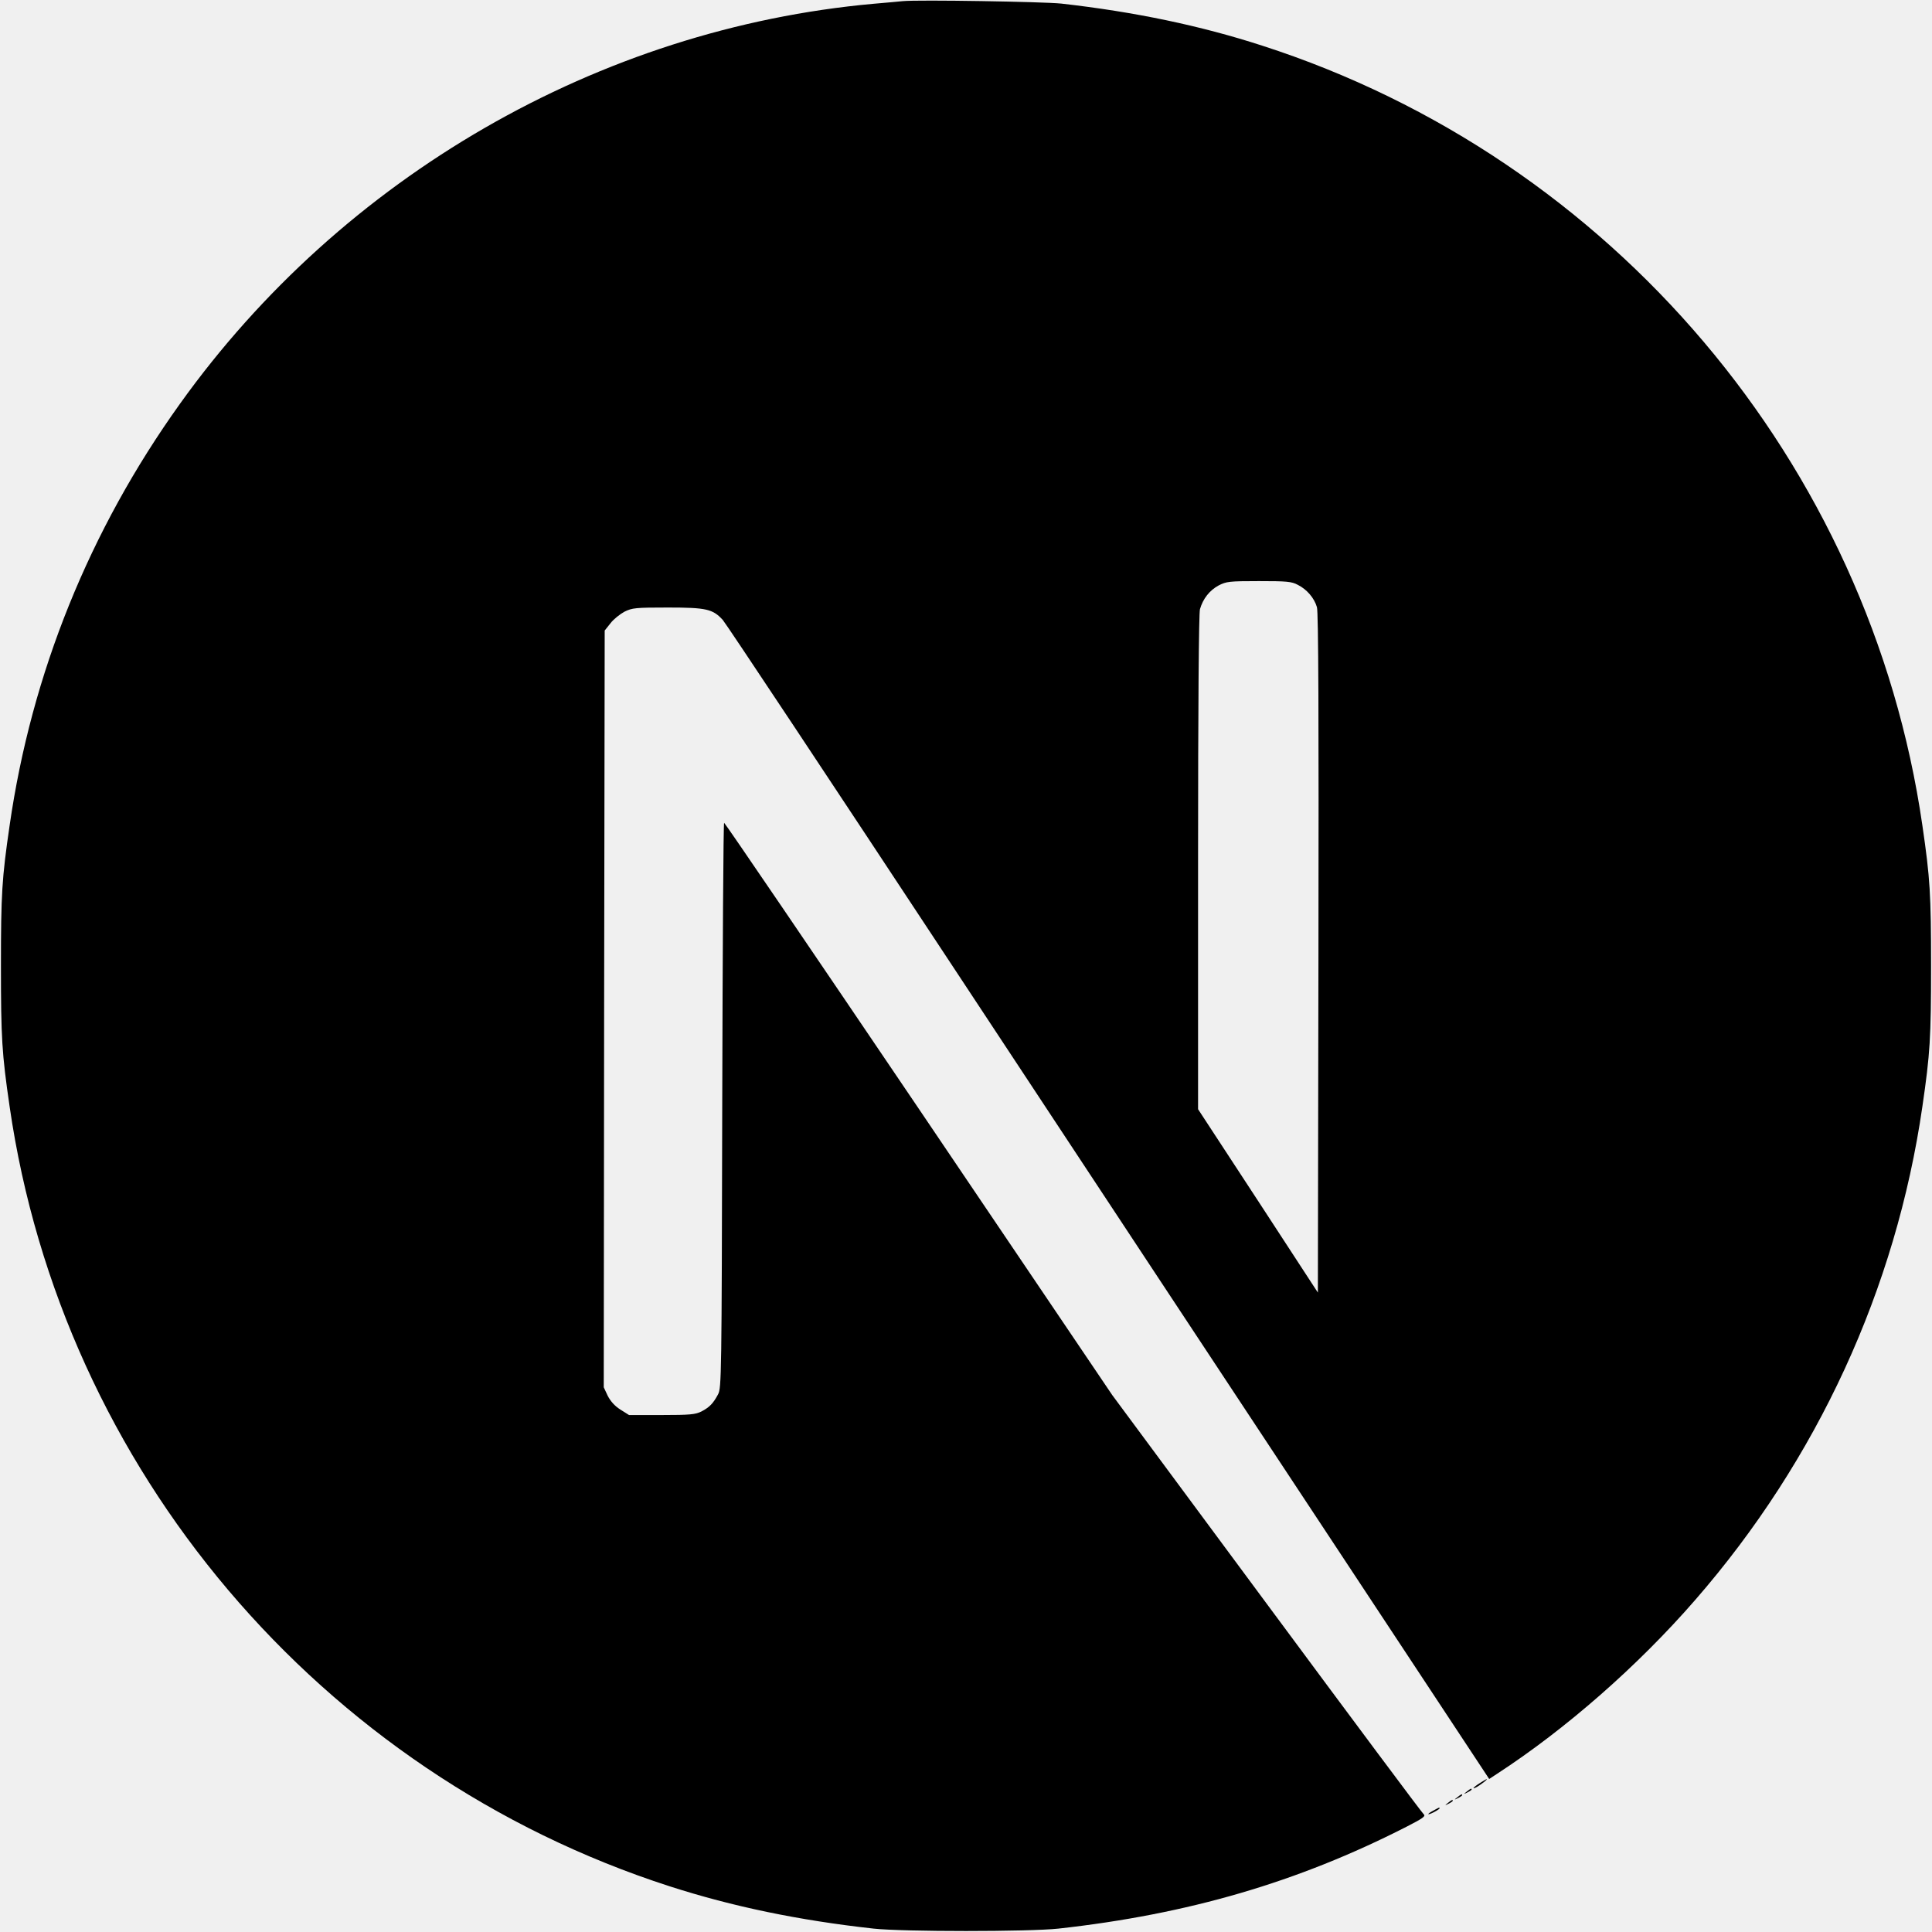
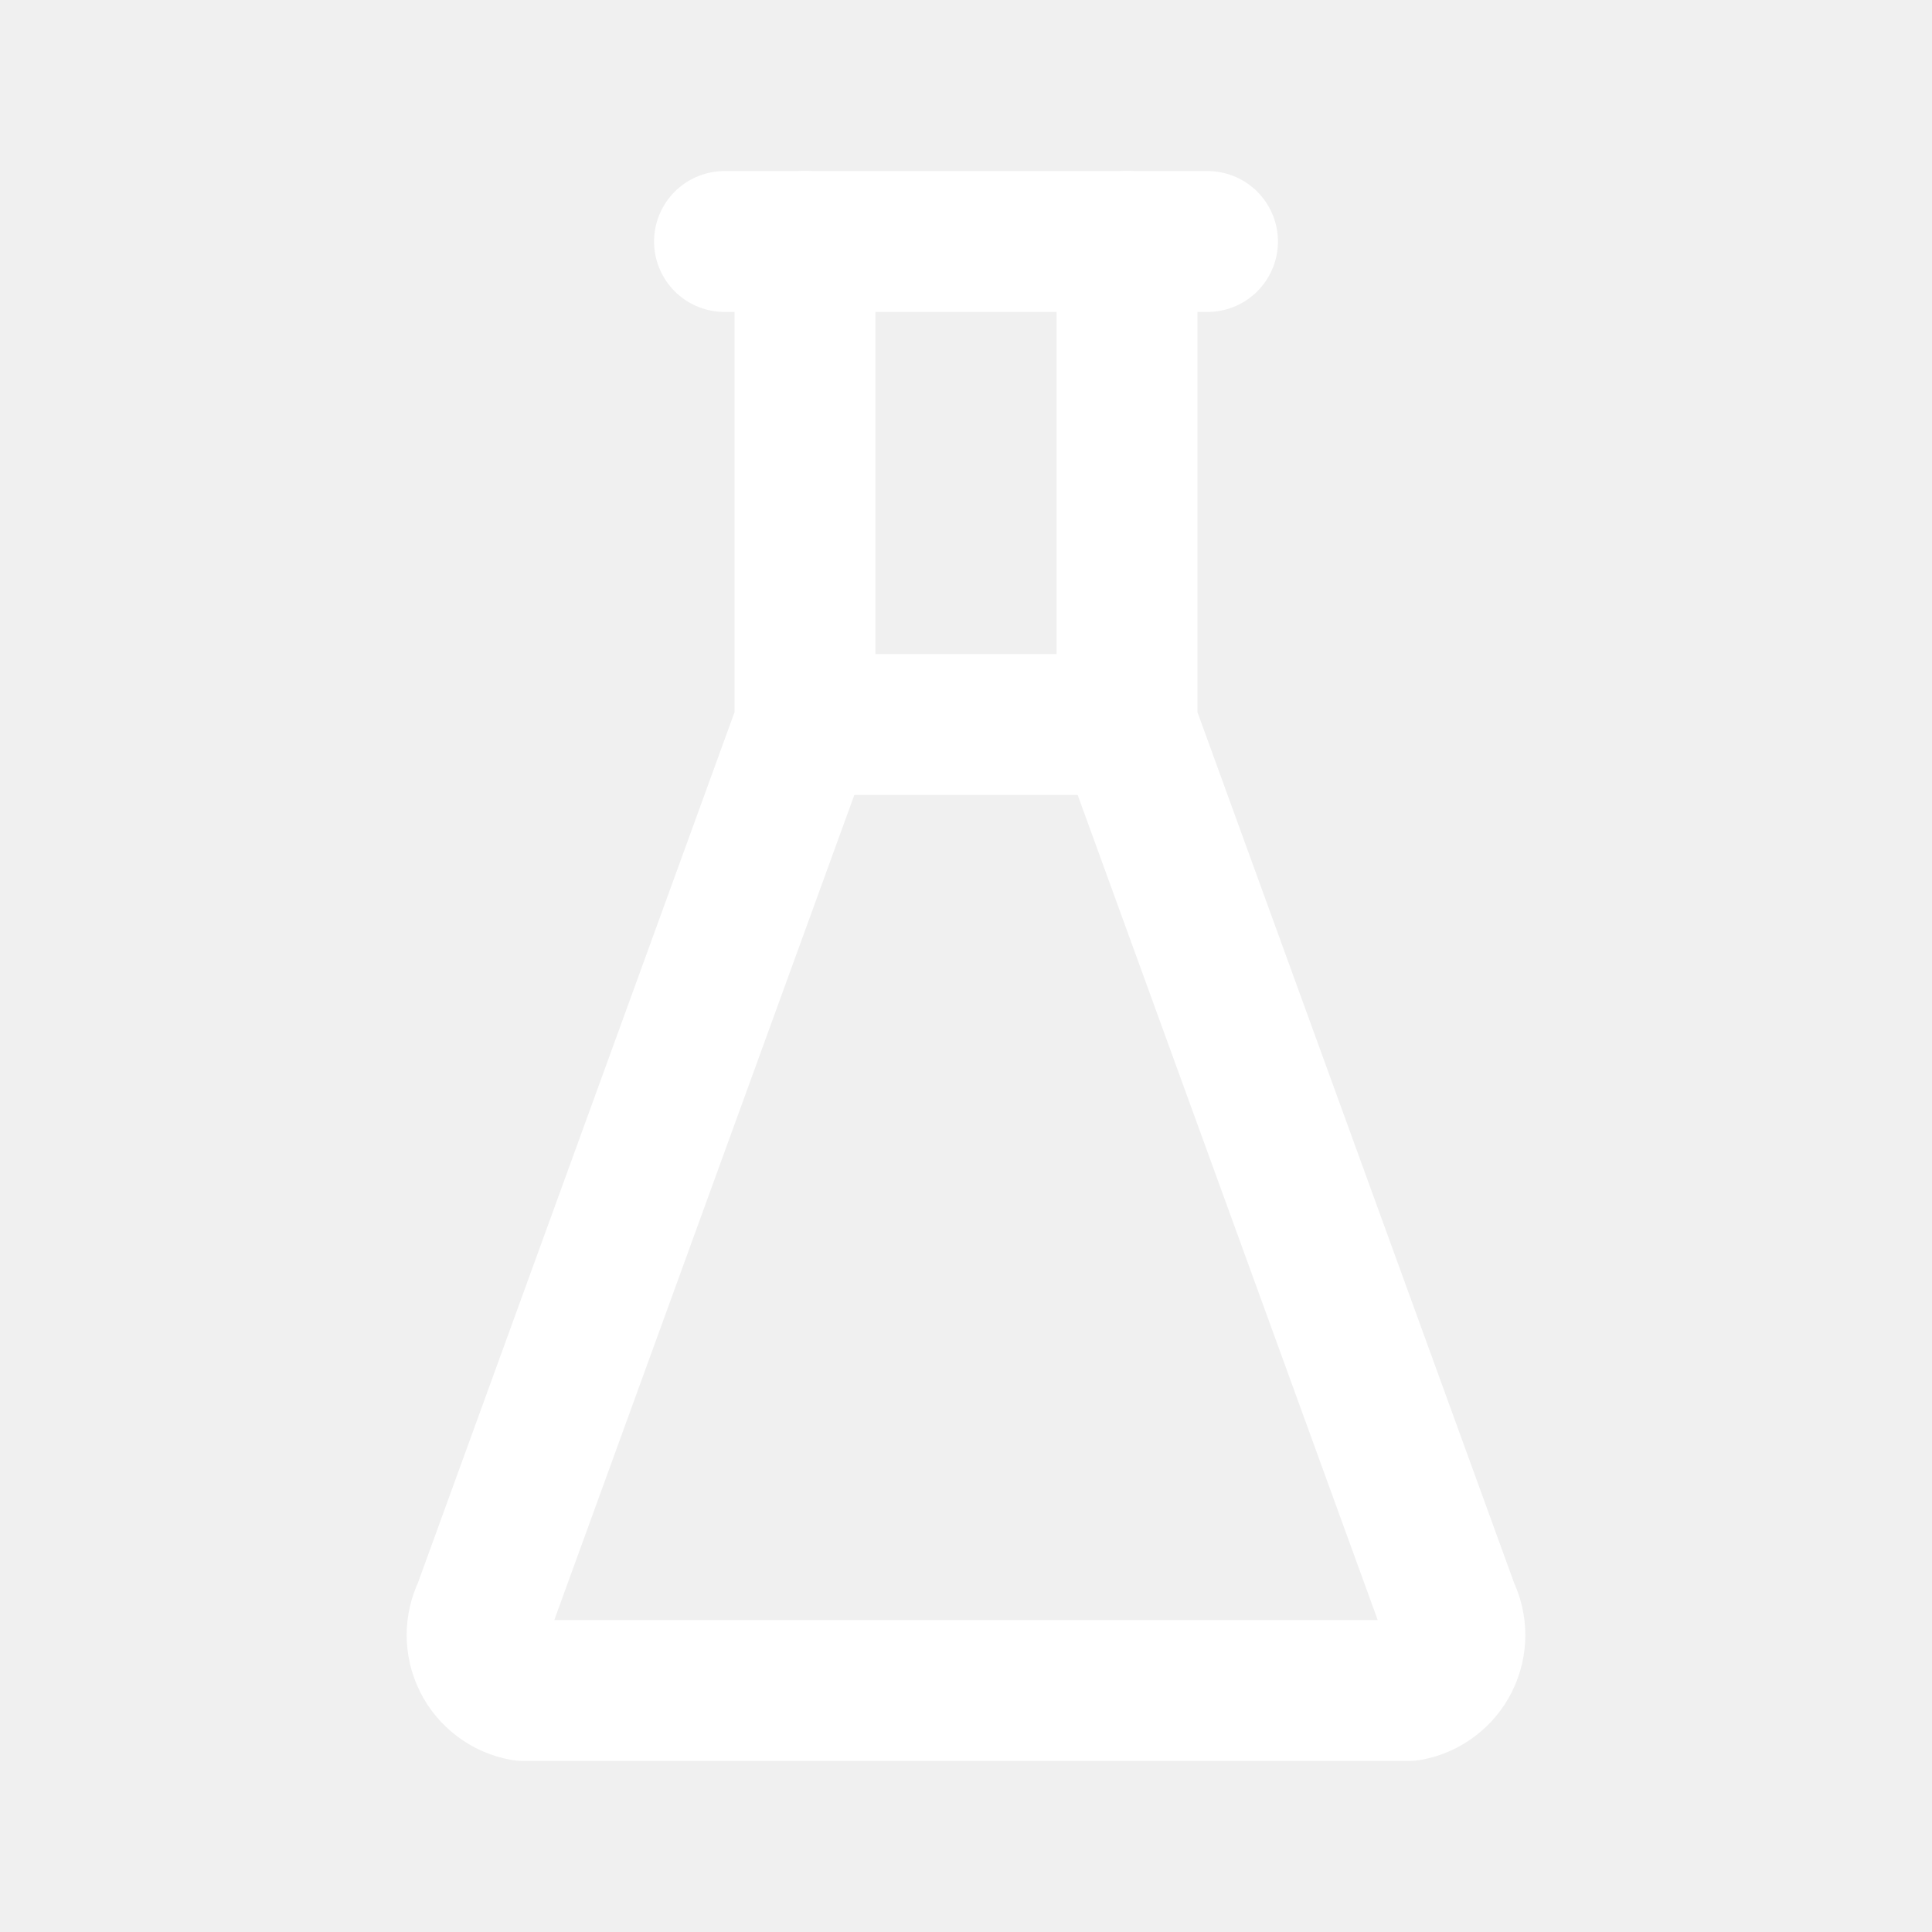
- <svg xmlns="http://www.w3.org/2000/svg" version="1.0" width="1024pt" height="1024pt" viewBox="0 0 1024 1024" preserveAspectRatio="xMidYMid meet">
-   <g transform="translate(0,1024) scale(0.1,-0.1)" fill="#000000" stroke="none">
-     <path d="M4785 10234 c-22 -2 -92 -9 -155 -14 -1453 -131 -2814 -915 -3676 -2120 -480 -670 -787 -1430 -903 -2235 -41 -281 -46 -364 -46 -745 0 -381 5 -464 46 -745 278 -1921 1645 -3535 3499 -4133 332 -107 682 -180 1080 -224 155 -17 825 -17 980 0 687 76 1269 246 1843 539 88 45 105 57 93 67 -8 6 -383 509 -833 1117 l-818 1105 -1025 1517 c-564 834 -1028 1516 -1032 1516 -4 1 -8 -673 -10 -1496 -3 -1441 -4 -1499 -22 -1533 -26 -49 -46 -69 -88 -91 -32 -16 -60 -19 -211 -19 l-173 0 -46 29 c-30 19 -52 44 -67 73 l-21 45 2 2005 3 2006 31 39 c16 21 50 48 74 61 41 20 57 22 230 22 204 0 238 -8 291 -66 15 -16 570 -852 1234 -1859 664 -1007 1572 -2382 2018 -3057 l810 -1227 41 27 c363 236 747 572 1051 922 647 743 1064 1649 1204 2615 41 281 46 364 46 745 0 381 -5 464 -46 745 -278 1921 -1645 3535 -3499 4133 -327 106 -675 179 -1065 223 -96 10 -757 21 -840 13z m2094 -3094 c48 -24 87 -70 101 -118 8 -26 10 -582 8 -1835 l-3 -1798 -317 486 -318 486 0 1307 c0 845 4 1320 10 1343 16 56 51 100 99 126 41 21 56 23 213 23 148 0 174 -2 207 -20z" />
-     <path d="M7843 789 c-35 -22 -46 -37 -15 -20 22 13 58 40 52 41 -3 0 -20 -10 -37 -21z" />
-     <path d="M7774 744 c-18 -14 -18 -15 4 -4 12 6 22 13 22 15 0 8 -5 6 -26 -11z" />
-     <path d="M7724 714 c-18 -14 -18 -15 4 -4 12 6 22 13 22 15 0 8 -5 6 -26 -11z" />
-     <path d="M7674 684 c-18 -14 -18 -15 4 -4 12 6 22 13 22 15 0 8 -5 6 -26 -11z" />
-     <path d="M7598 644 c-38 -20 -36 -28 2 -9 17 9 30 18 30 20 0 7 -1 6 -32 -11z" />
-   </g>
+ <svg xmlns="http://www.w3.org/2000/svg" width="32" height="32" viewBox="0 0 24 24" stroke-width="1.75" stroke="#fff" fill="none" stroke-linecap="round" stroke-linejoin="round">
+   <path stroke="none" d="M0 0h24v24H0z" fill="none" />
+   <line x1="9" y1="3" x2="15" y2="3" />
+   <line x1="10" y1="9" x2="14" y2="9" />
+   <path d="M10 3v6l-4 11a0.7 .7 0 0 0 .5 1h11a0.7 .7 0 0 0 .5 -1l-4 -11v-6" />
</svg>
